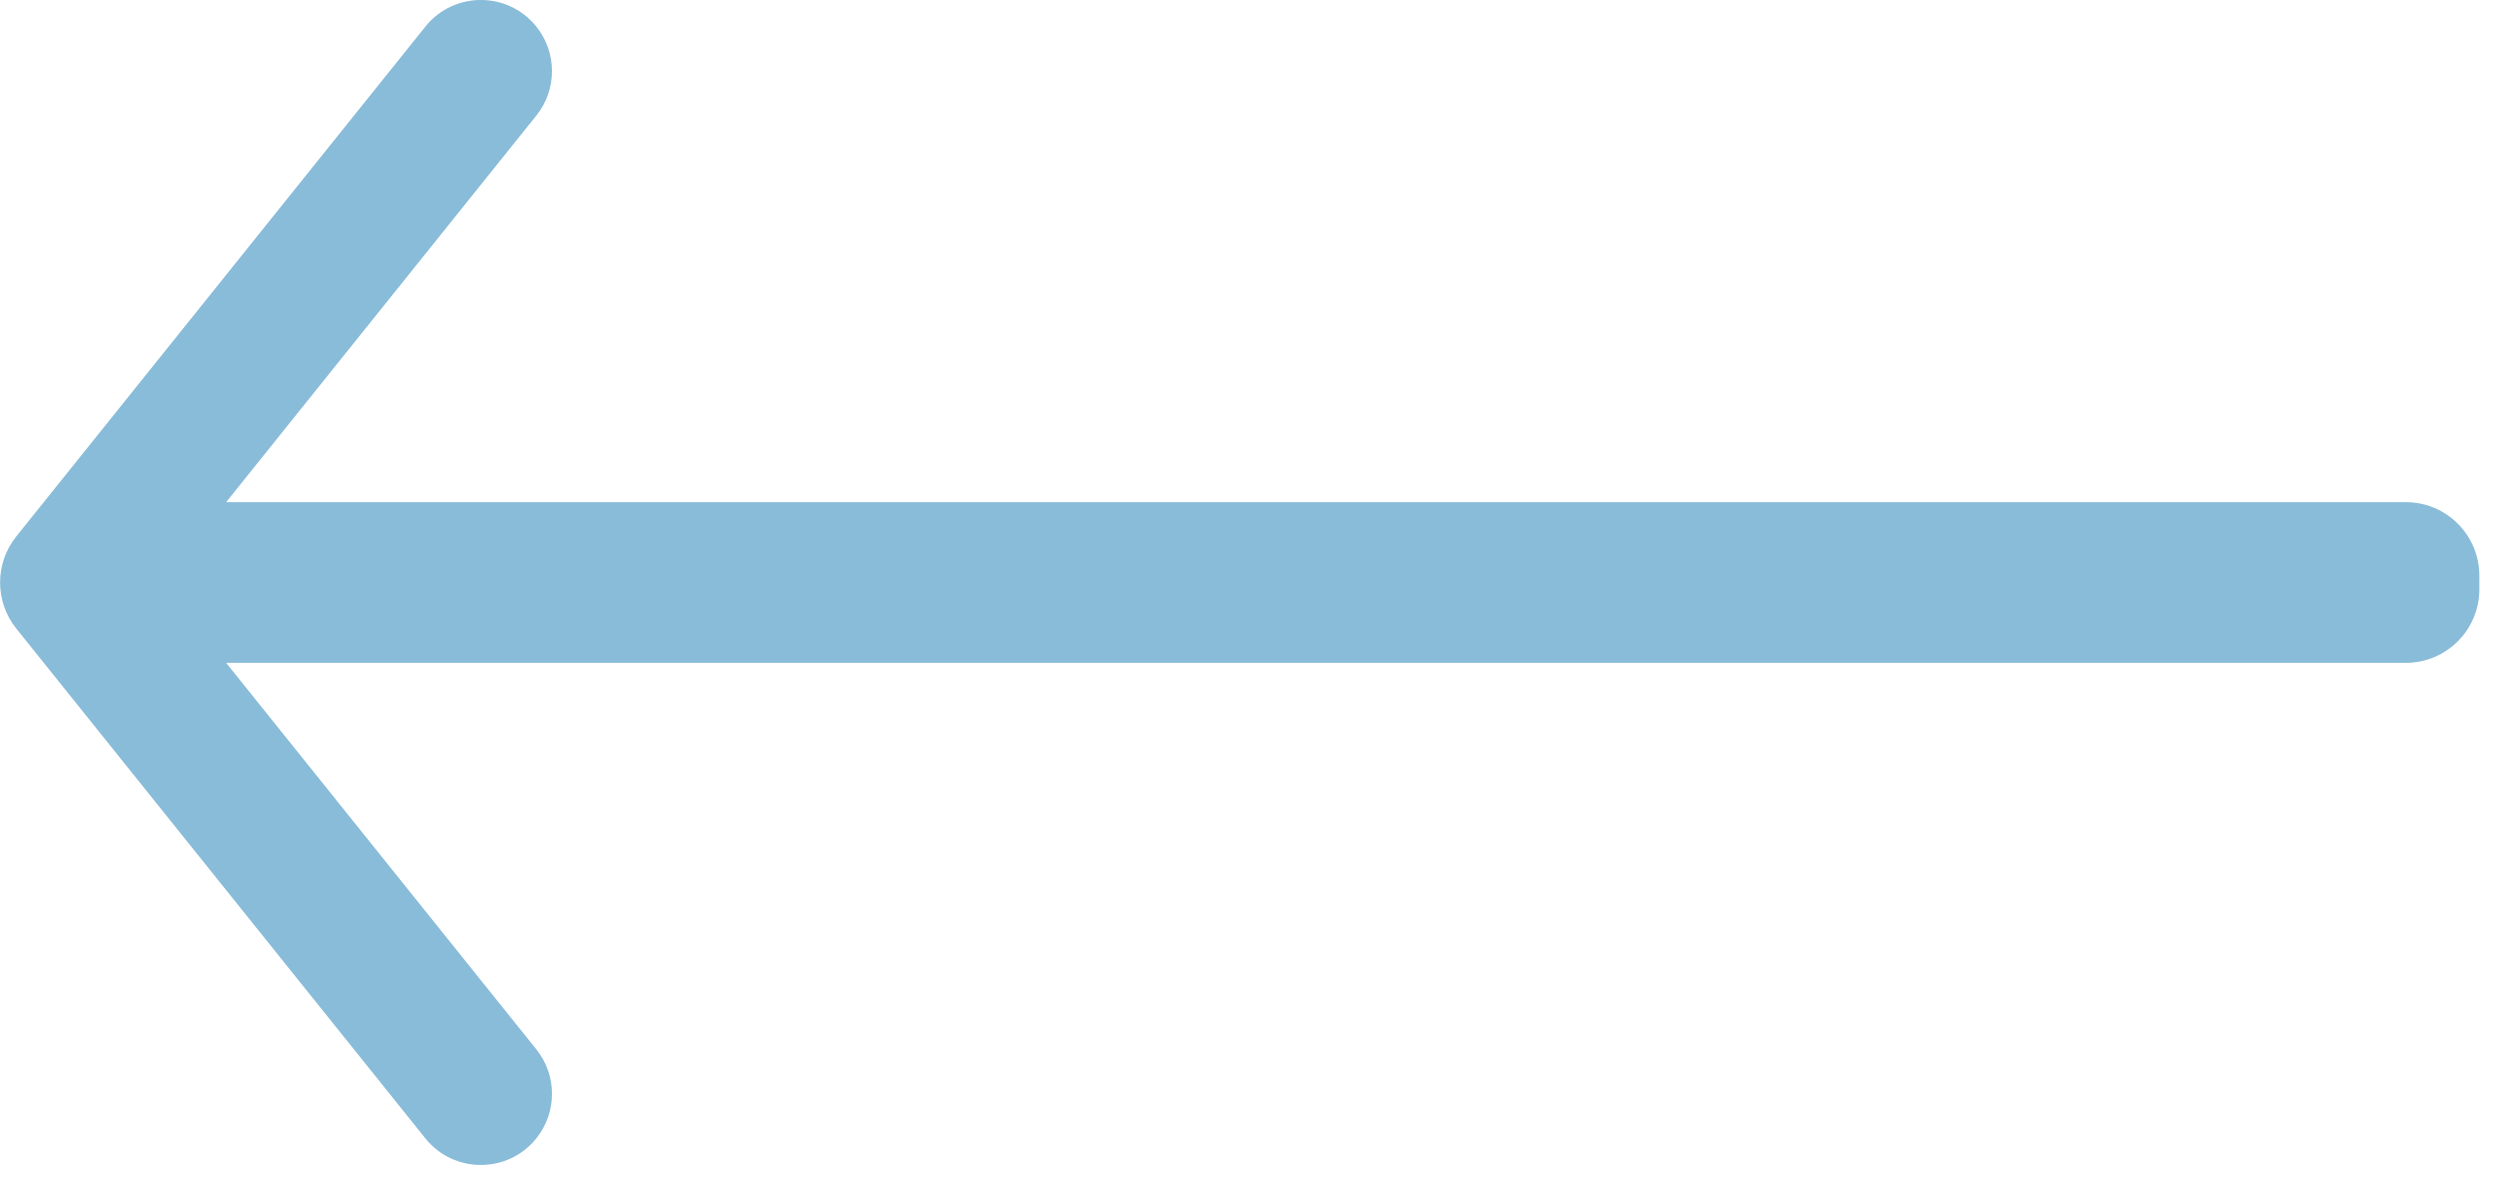
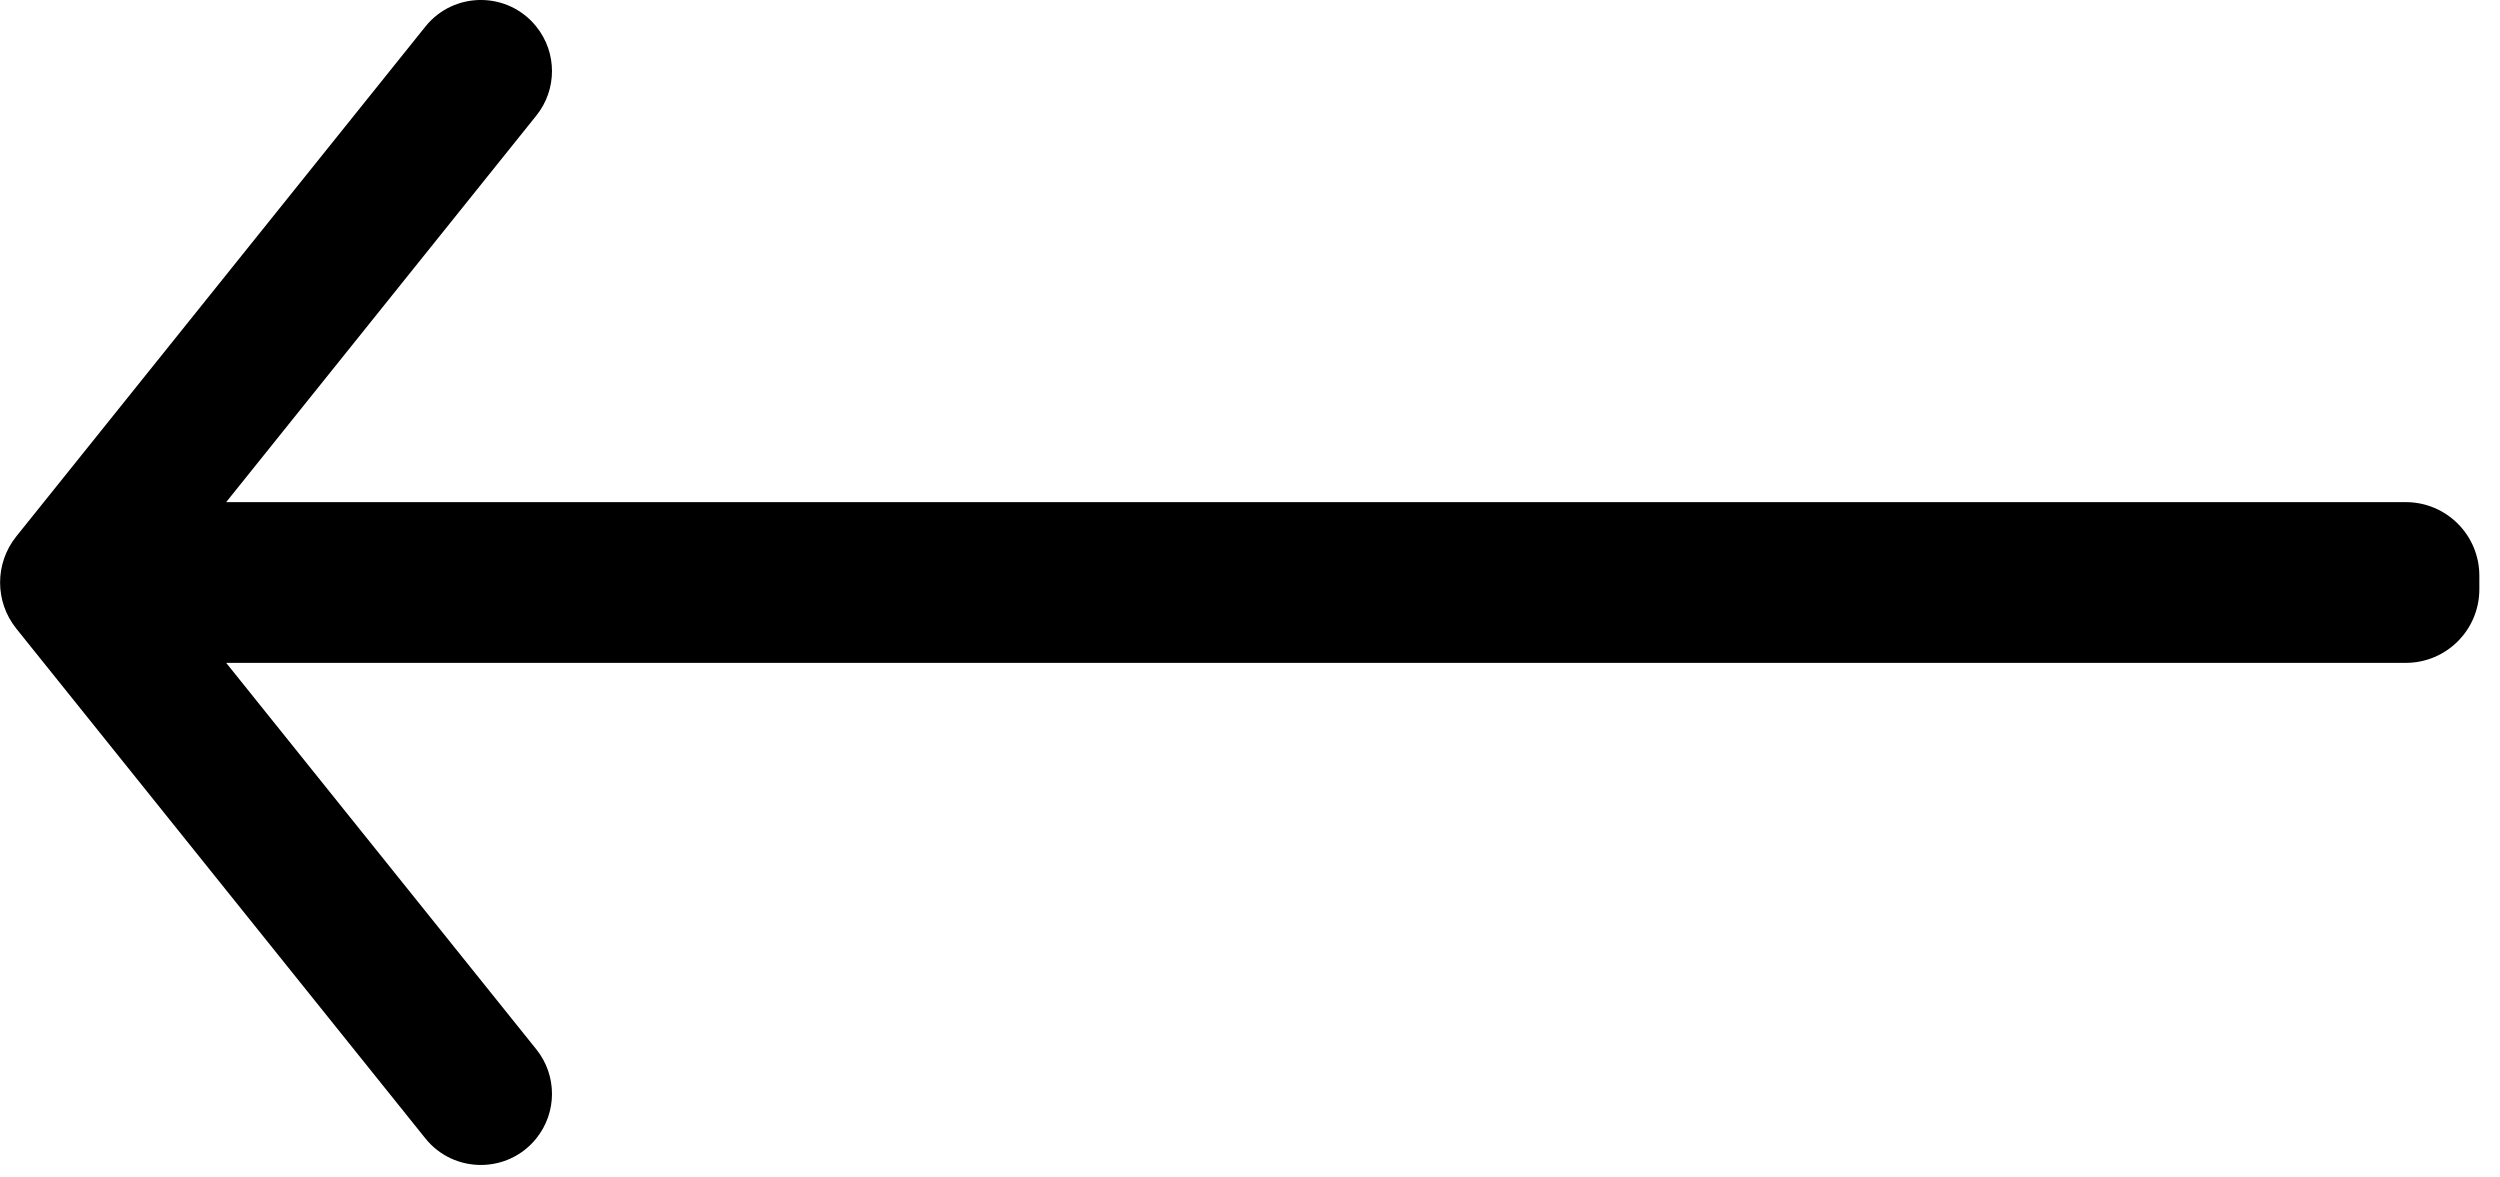
- <svg xmlns="http://www.w3.org/2000/svg" width="34" height="16" viewBox="0 0 34 16" fill="none">
-   <path d="M3.076 9.015L7.294 14.271C7.578 14.625 7.578 15.128 7.294 15.482C6.907 15.964 6.172 15.964 5.785 15.482L0.221 8.548C-0.072 8.182 -0.072 7.662 0.221 7.296L5.785 0.362C6.172 -0.121 6.907 -0.121 7.294 0.362C7.578 0.715 7.578 1.219 7.294 1.572L3.076 6.829L32.719 6.829C33.271 6.829 33.719 7.277 33.719 7.829V8.015C33.719 8.567 33.271 9.015 32.719 9.015L3.076 9.015Z" fill="#89BCD9" />
+ <svg xmlns="http://www.w3.org/2000/svg" id="icon" width="34" height="16" viewBox="0 0 34 16" fill="none">
+   <path d="M3.076 9.015L7.294 14.271C7.578 14.625 7.578 15.128 7.294 15.482C6.907 15.964 6.172 15.964 5.785 15.482L0.221 8.548C-0.072 8.182 -0.072 7.662 0.221 7.296L5.785 0.362C6.172 -0.121 6.907 -0.121 7.294 0.362C7.578 0.715 7.578 1.219 7.294 1.572L3.076 6.829L32.719 6.829C33.271 6.829 33.719 7.277 33.719 7.829V8.015C33.719 8.567 33.271 9.015 32.719 9.015L3.076 9.015Z" fill="currentColor" />
</svg>
